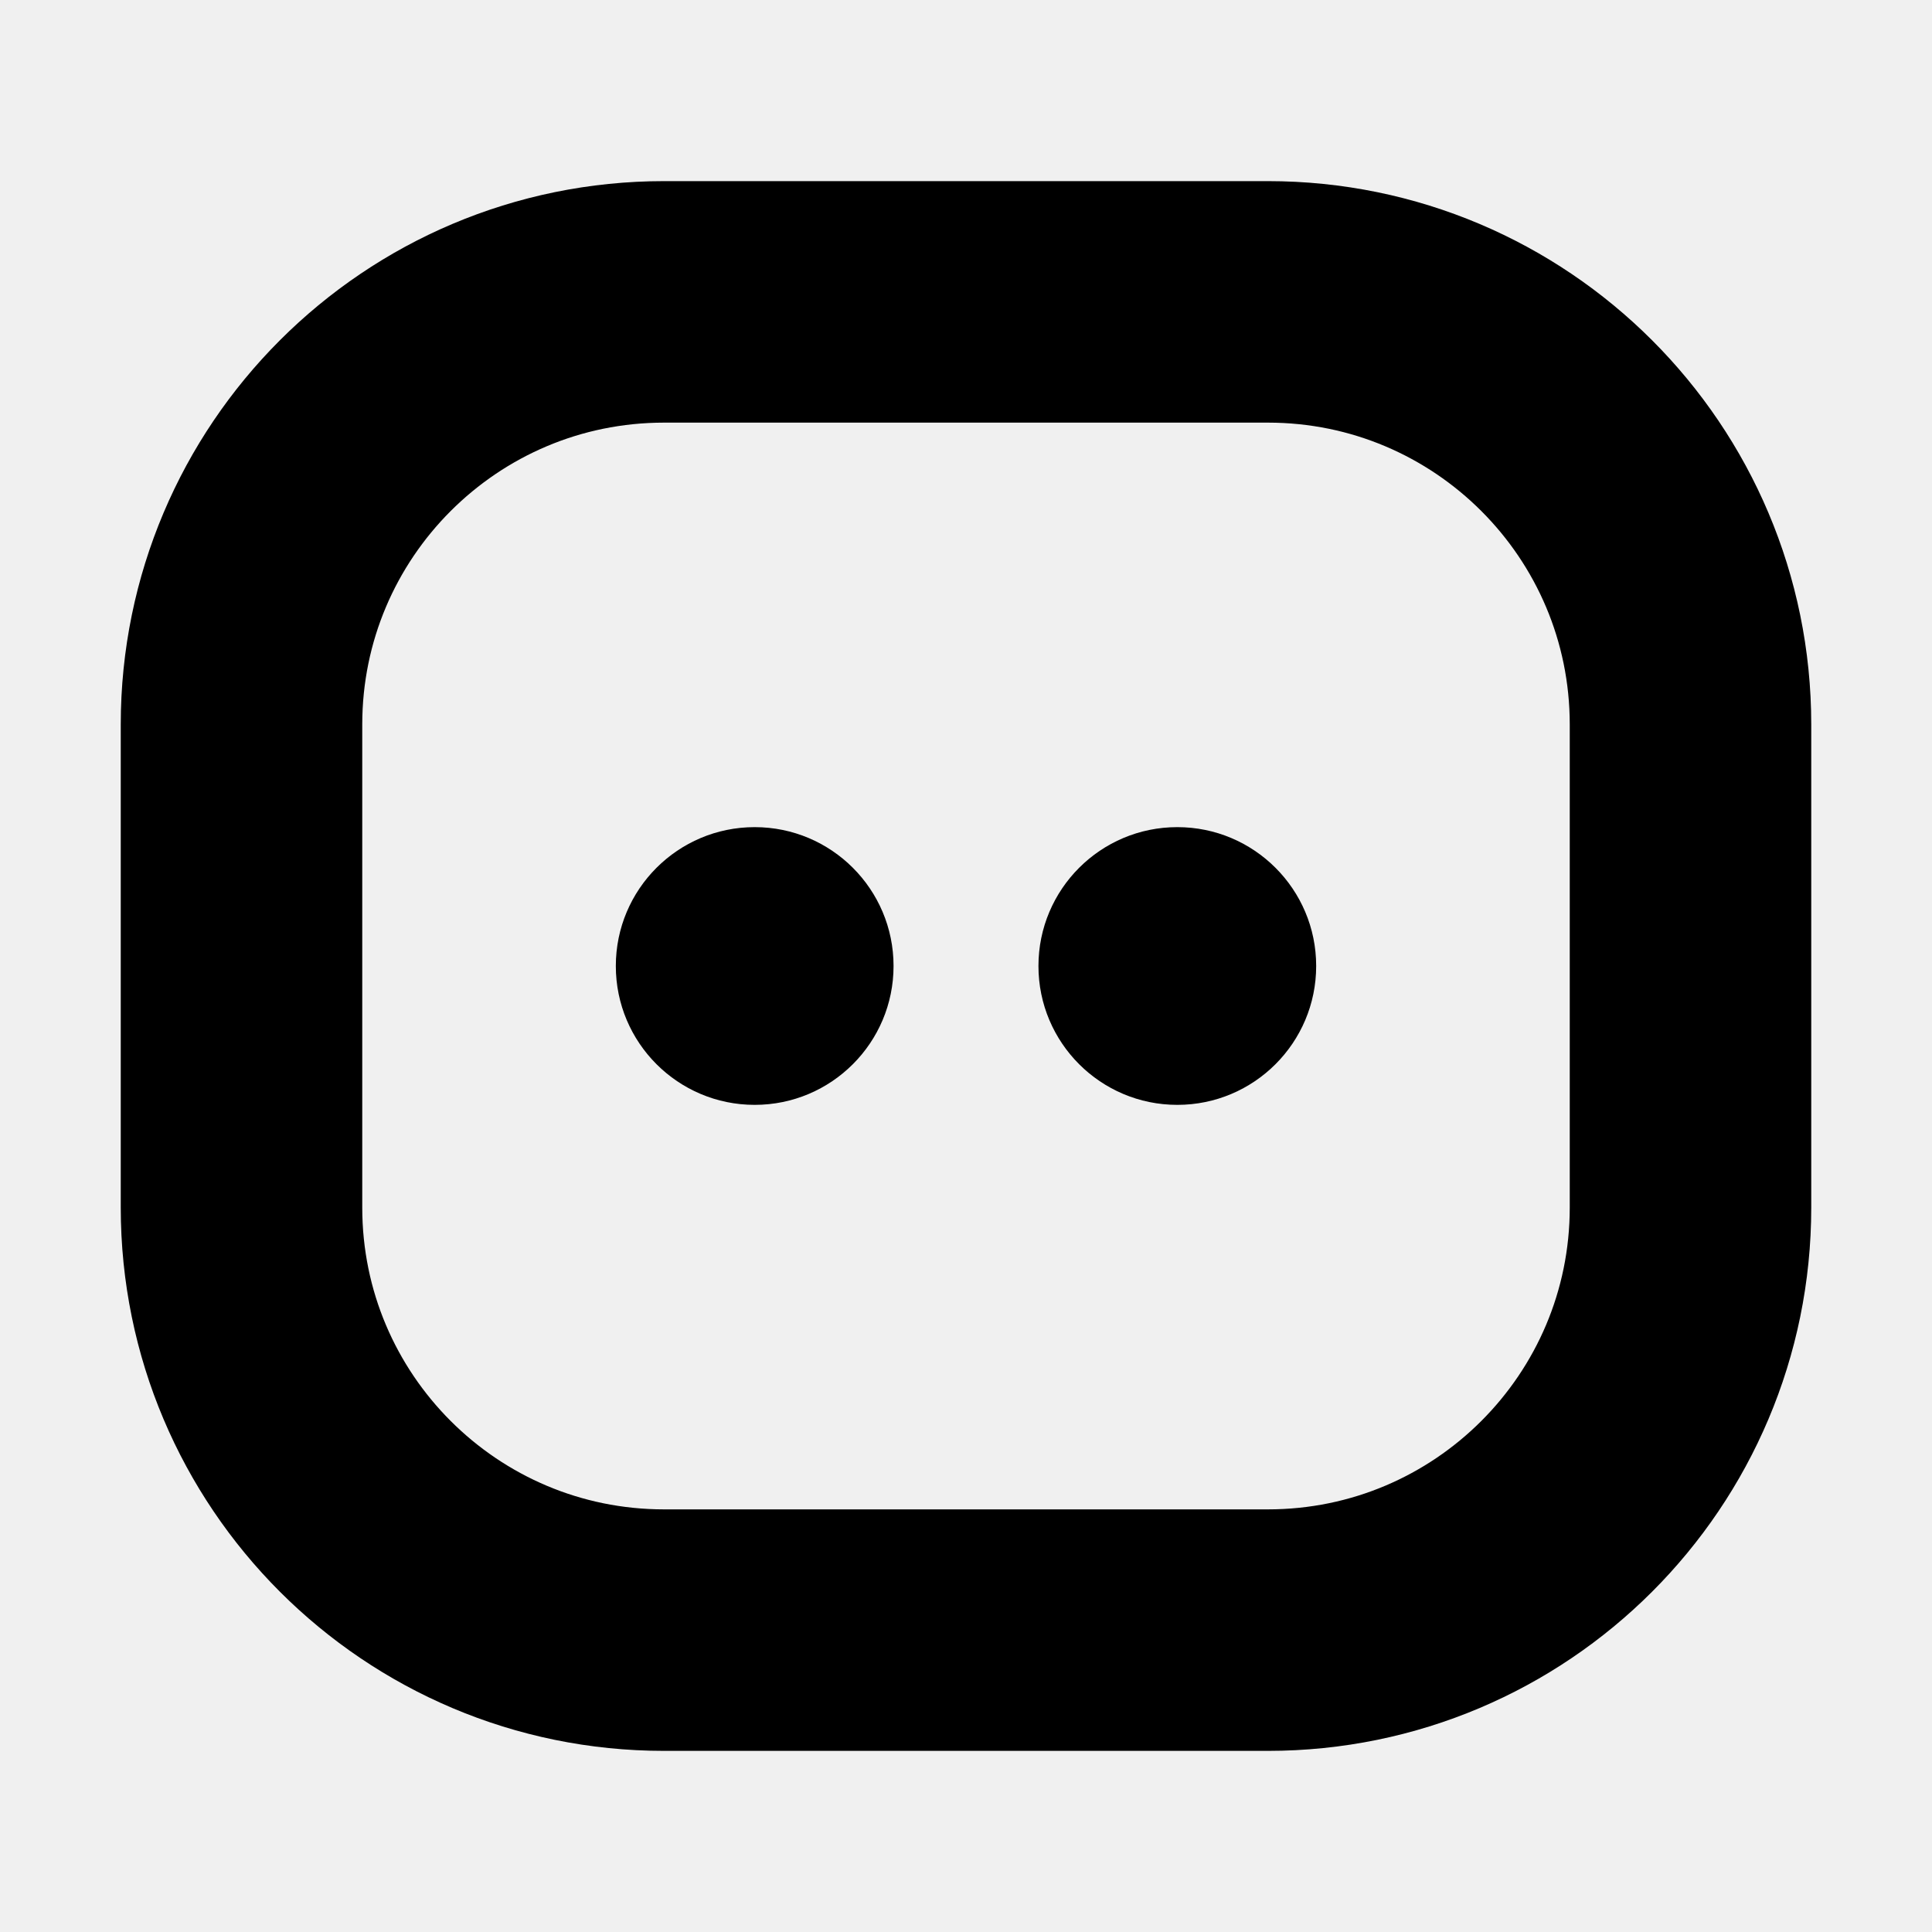
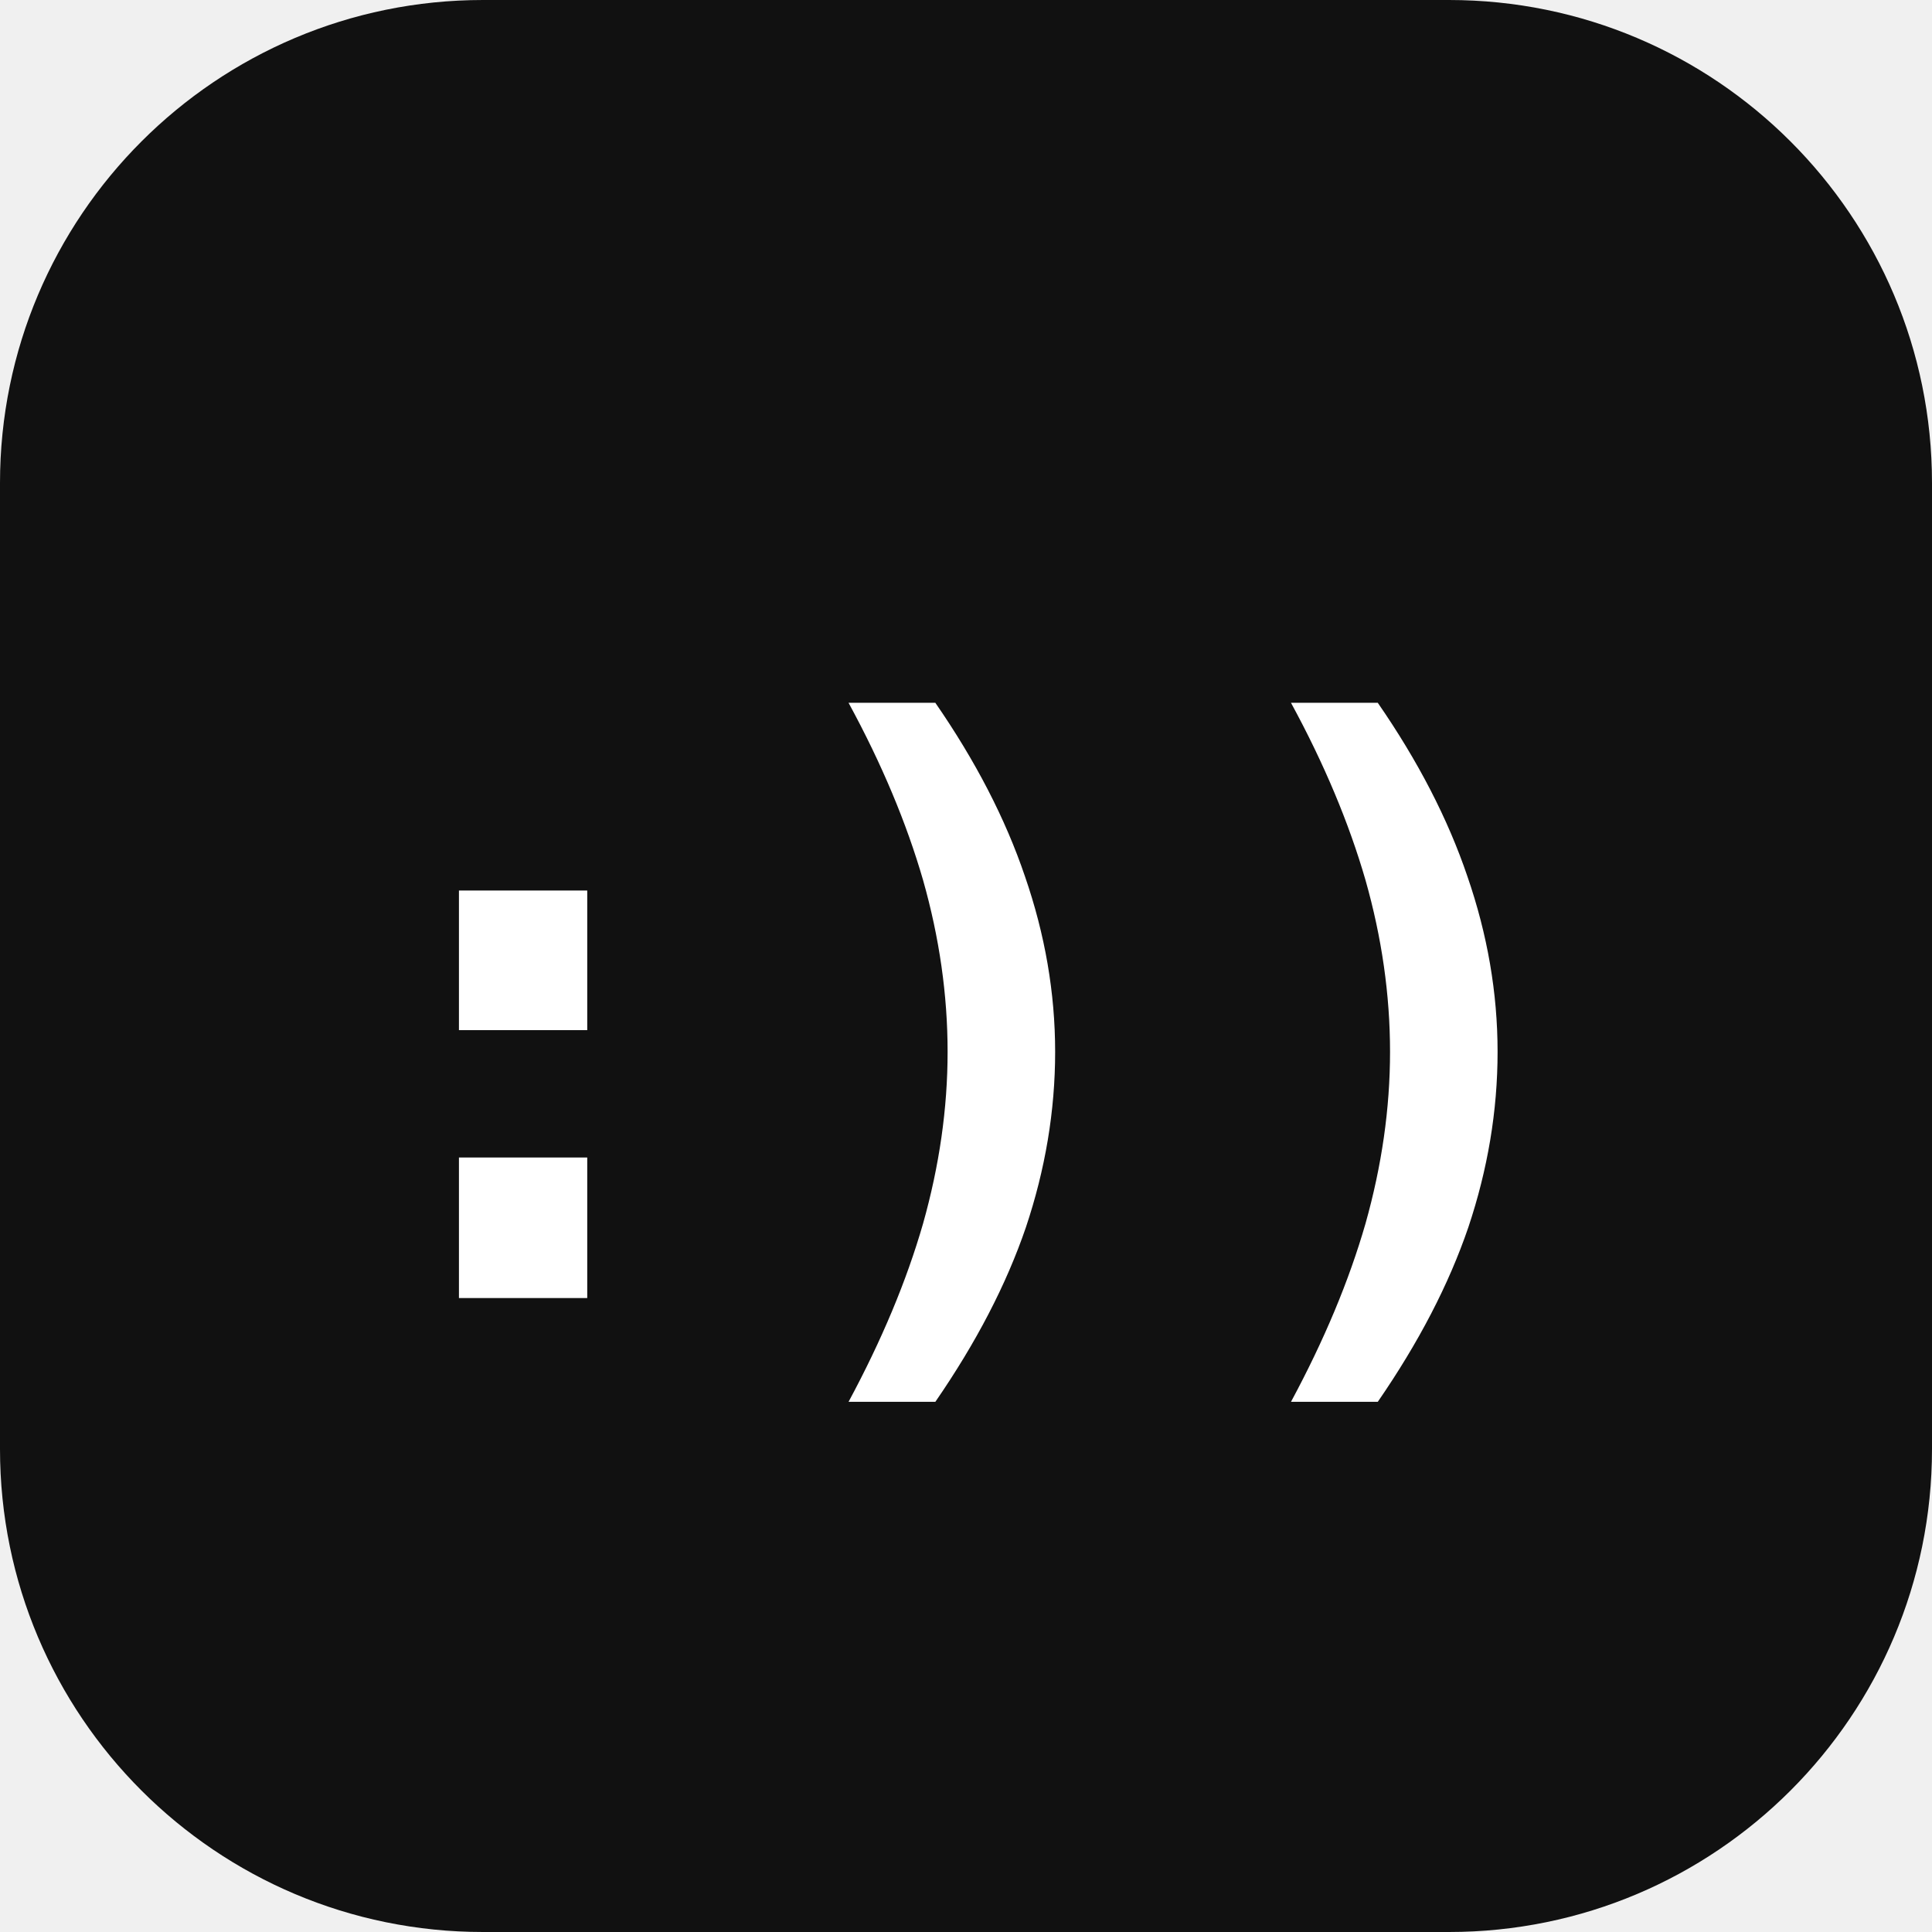
<svg xmlns="http://www.w3.org/2000/svg" viewBox="0 0 32 32">
-   <rect x="4" y="5" width="24" height="22" rx="7" fill="none" stroke="#000" stroke-width="4" />
-   <circle cx="12.5" cy="16" r="2.3" fill="#000" />
-   <circle cx="19.5" cy="16" r="2.3" fill="#000" />
+   <rect width="32" height="32" rx="8" fill="#111" />
+   <text x="16" y="21.5" text-anchor="middle" font-family="ui-monospace, SFMono-Regular, Menlo, monospace" font-size="13" font-weight="700" fill="#fff" letter-spacing="-0.5">:))</text>
</svg>
